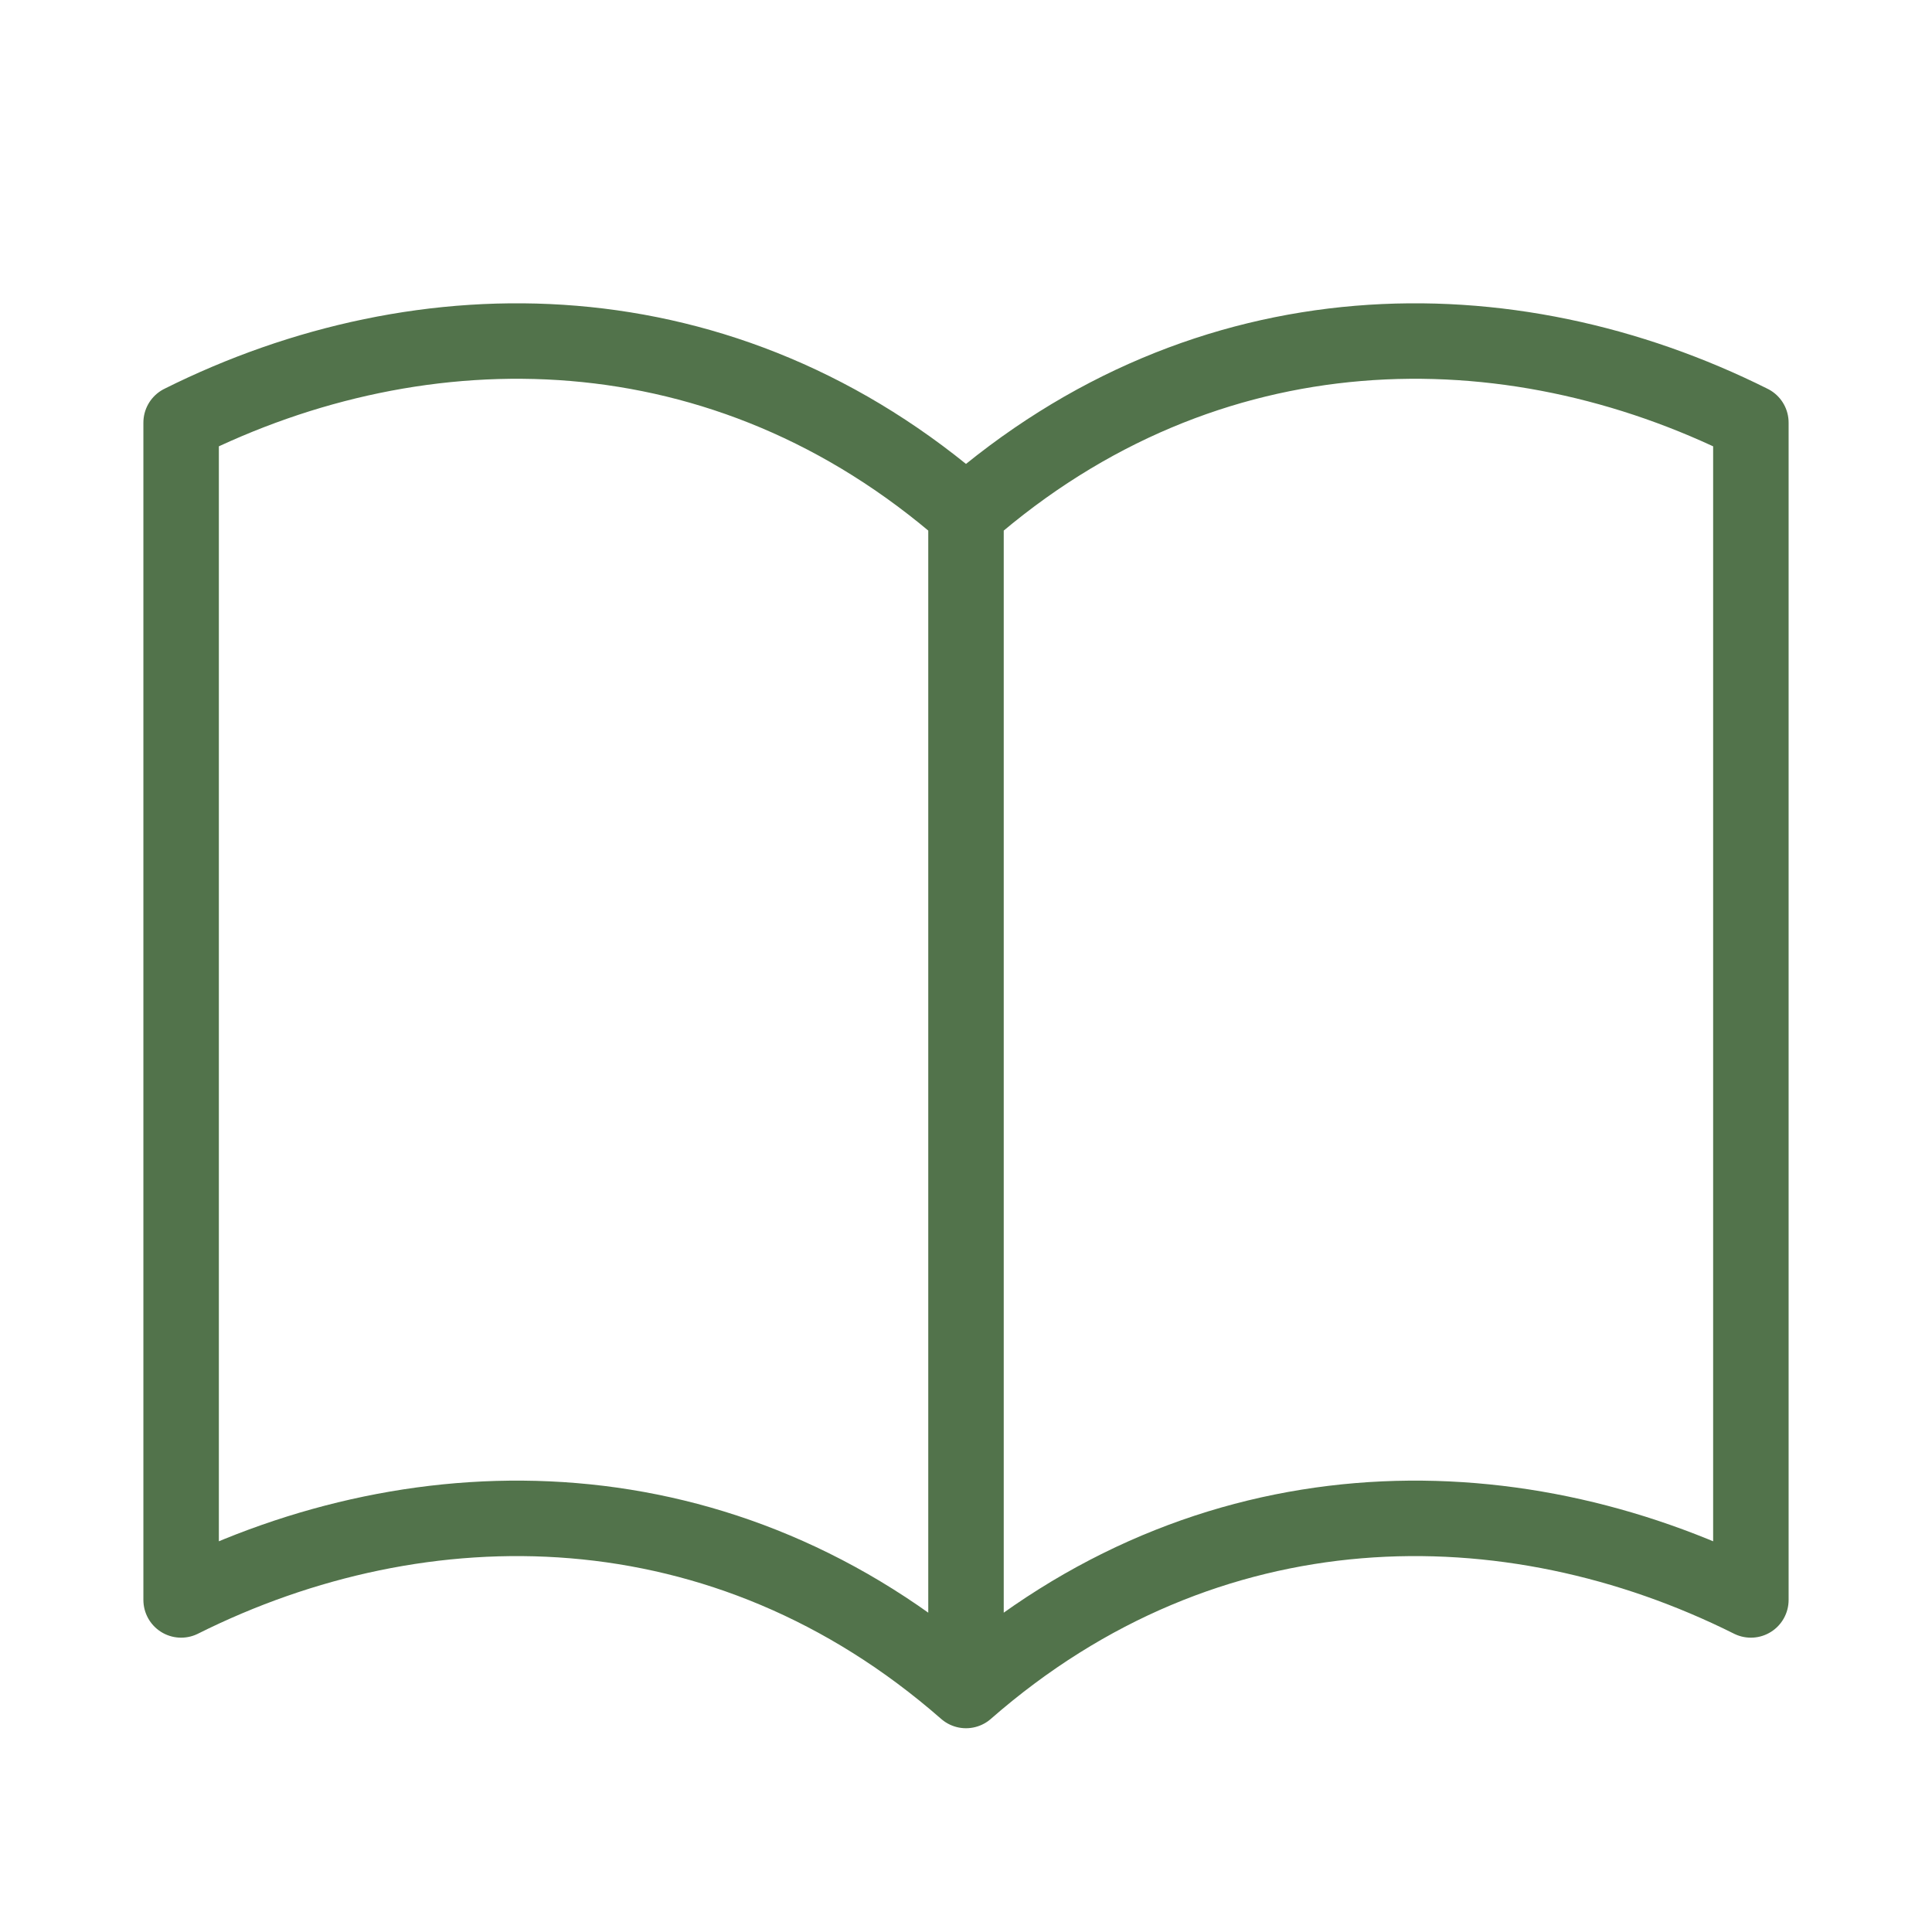
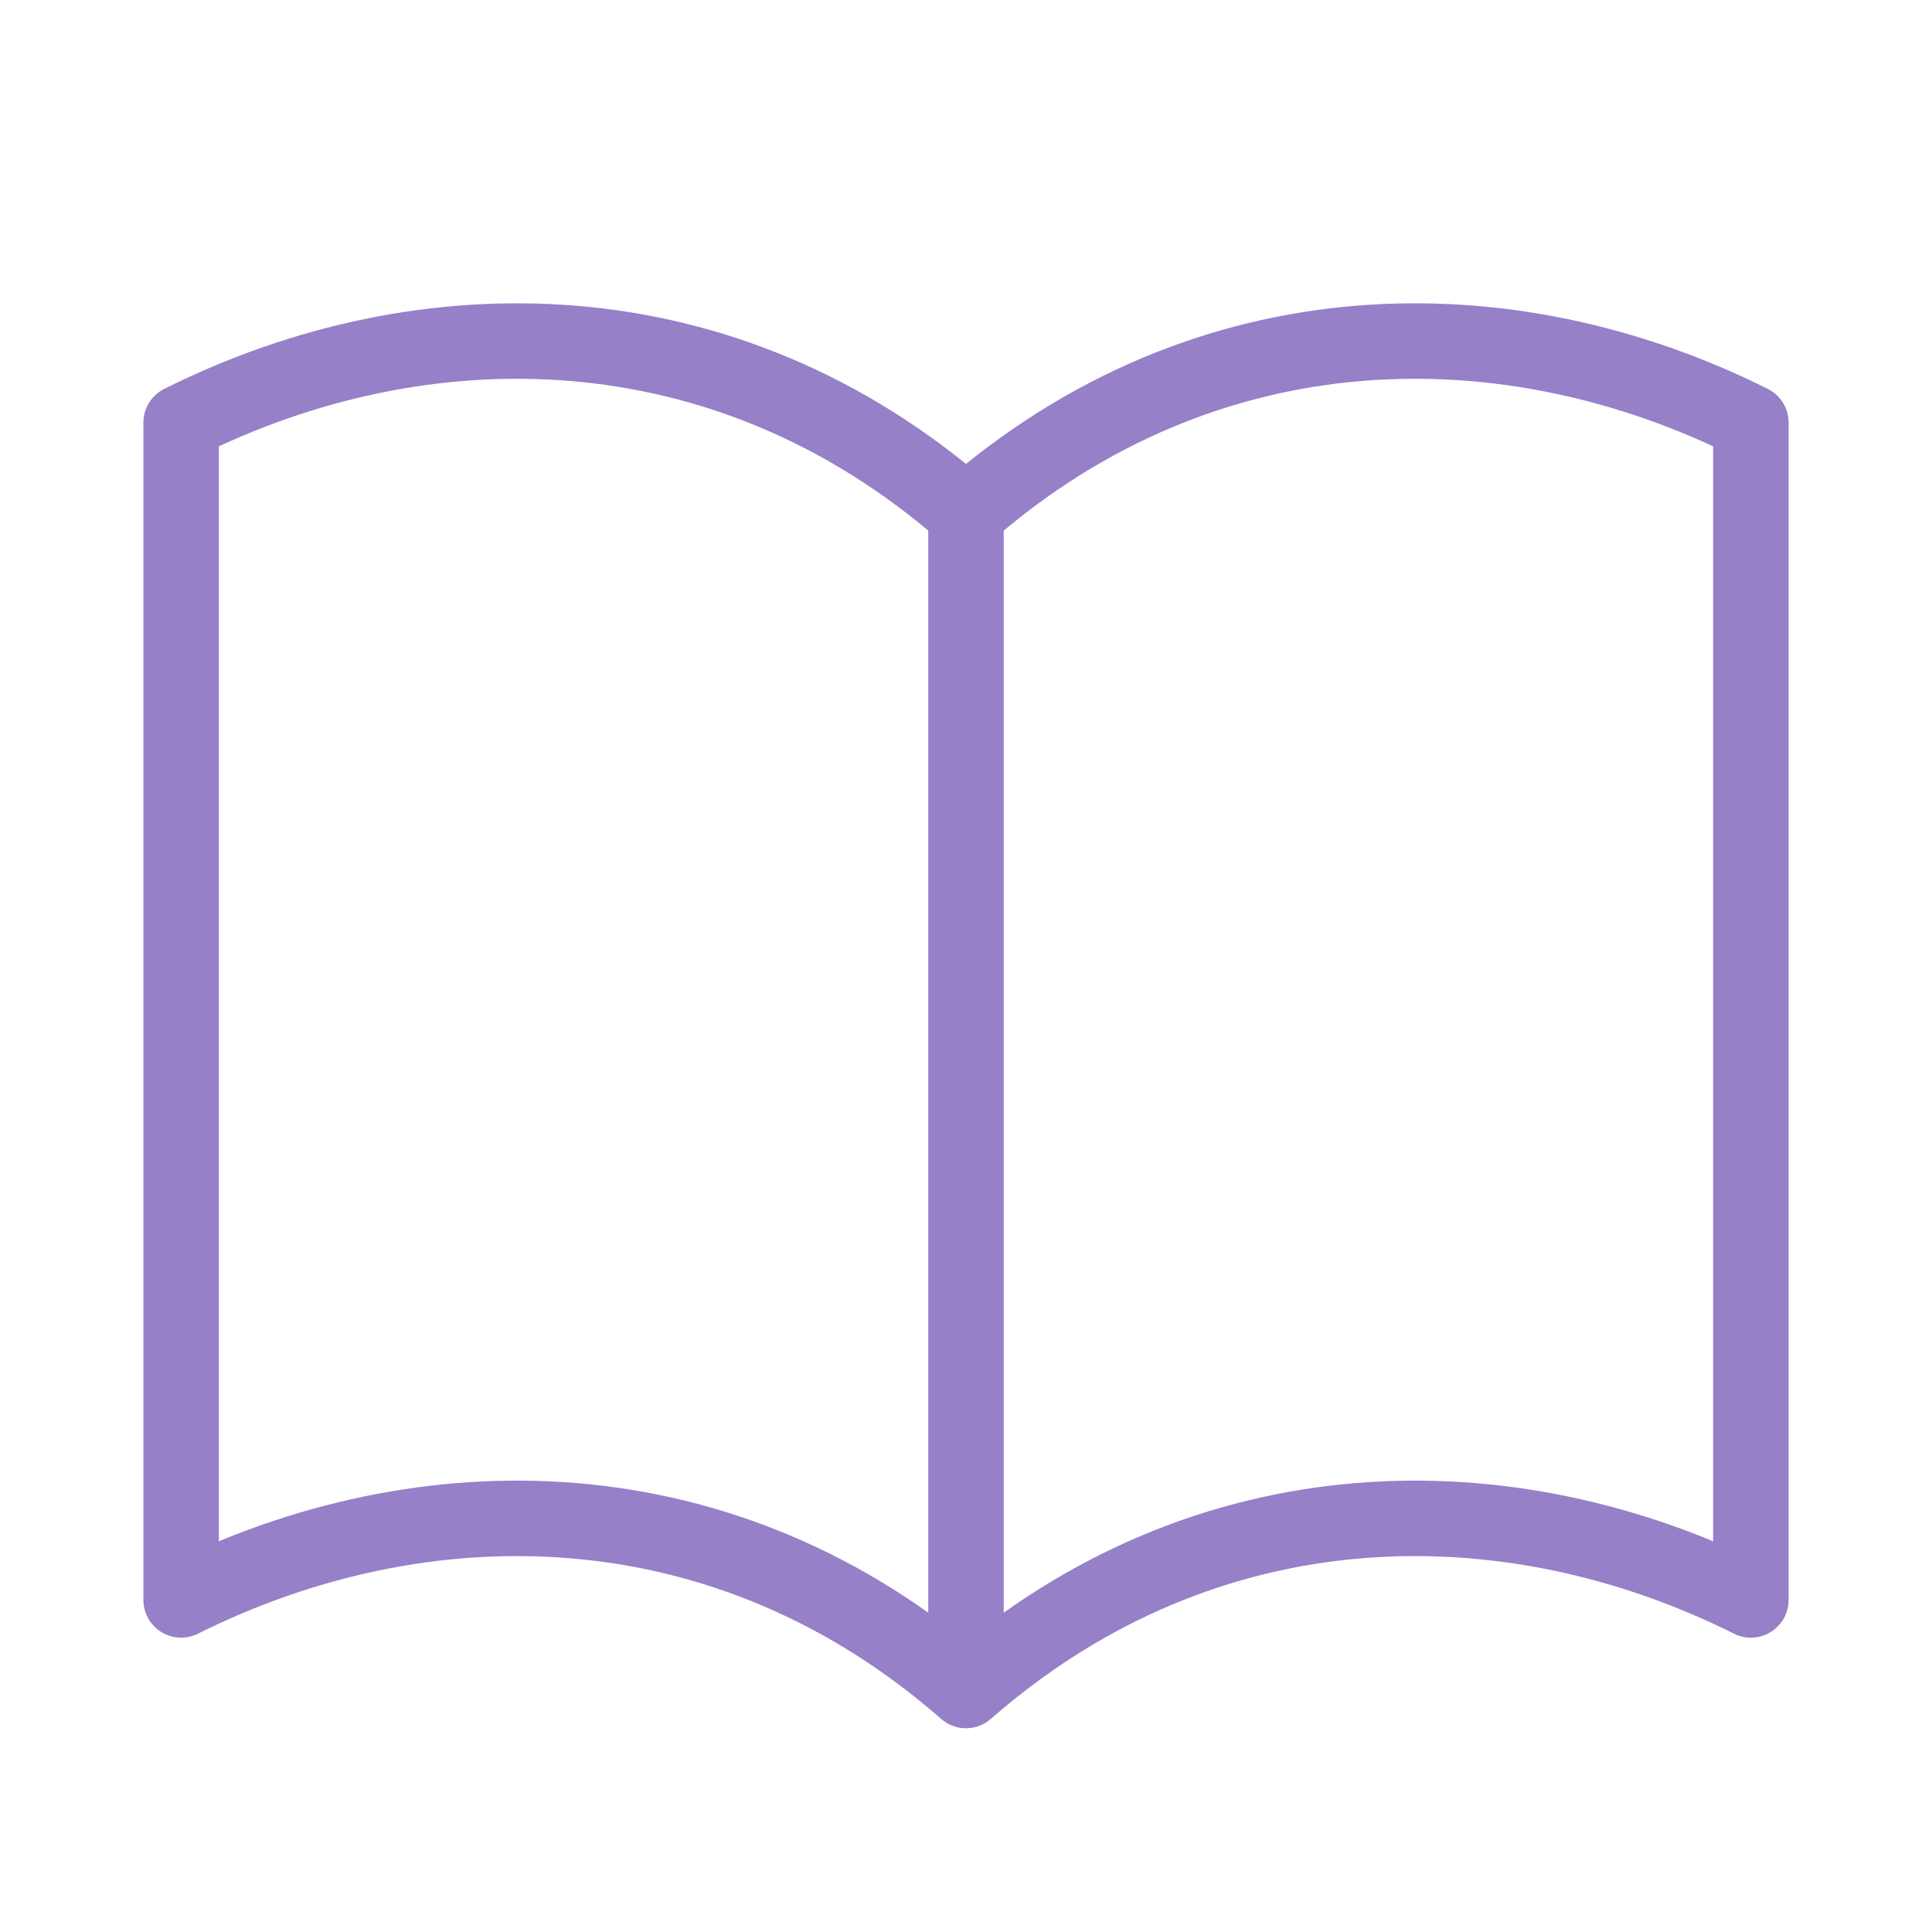
- <svg xmlns="http://www.w3.org/2000/svg" width="64" height="64" viewBox="0 0 64 64" fill="none" stroke="#52734b" stroke-width="2.5" stroke-linecap="round" stroke-linejoin="round">
+ <svg xmlns="http://www.w3.org/2000/svg" width="64" height="64" viewBox="0 0 64 64" fill="none" stroke="#9680c8" stroke-width="2.5" stroke-linecap="round" stroke-linejoin="round">
  <path d="M32 17c-8-7-18-7-26-3v39c8-4 18-4 26 3 8-7 18-7 26-3V14c-8-4-18-4-26 3ZM32 17v39" />
</svg>
